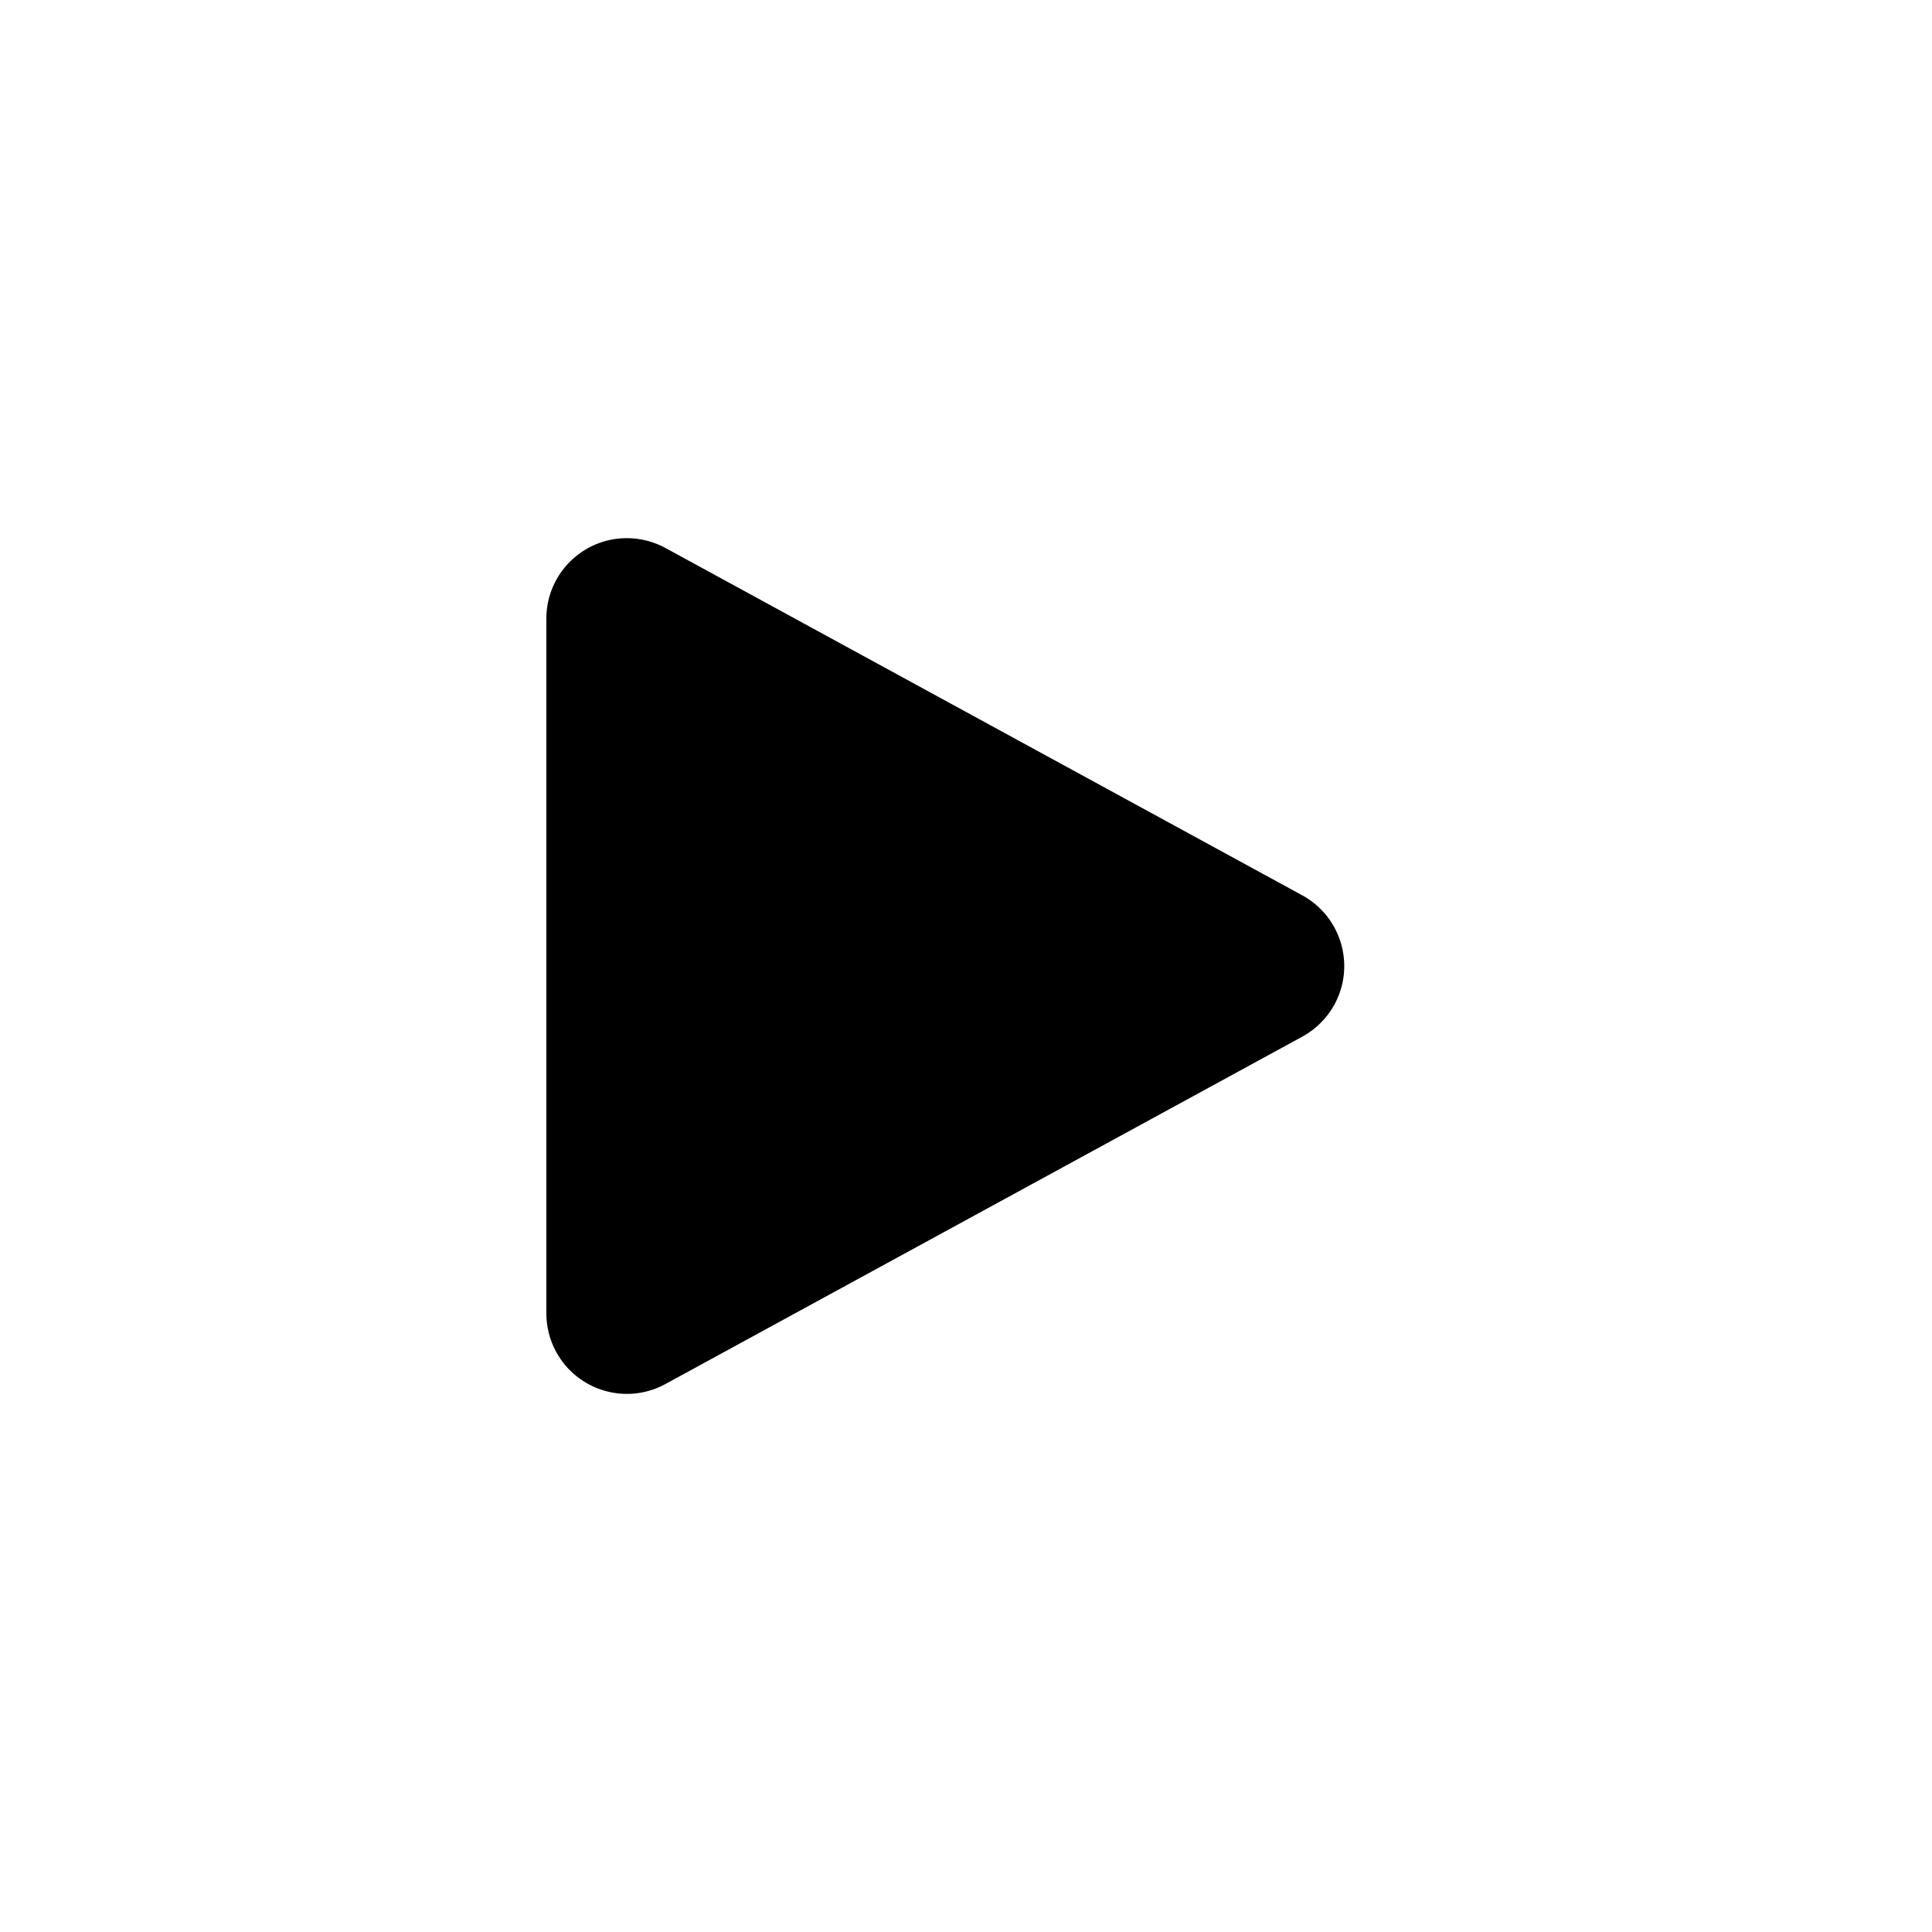
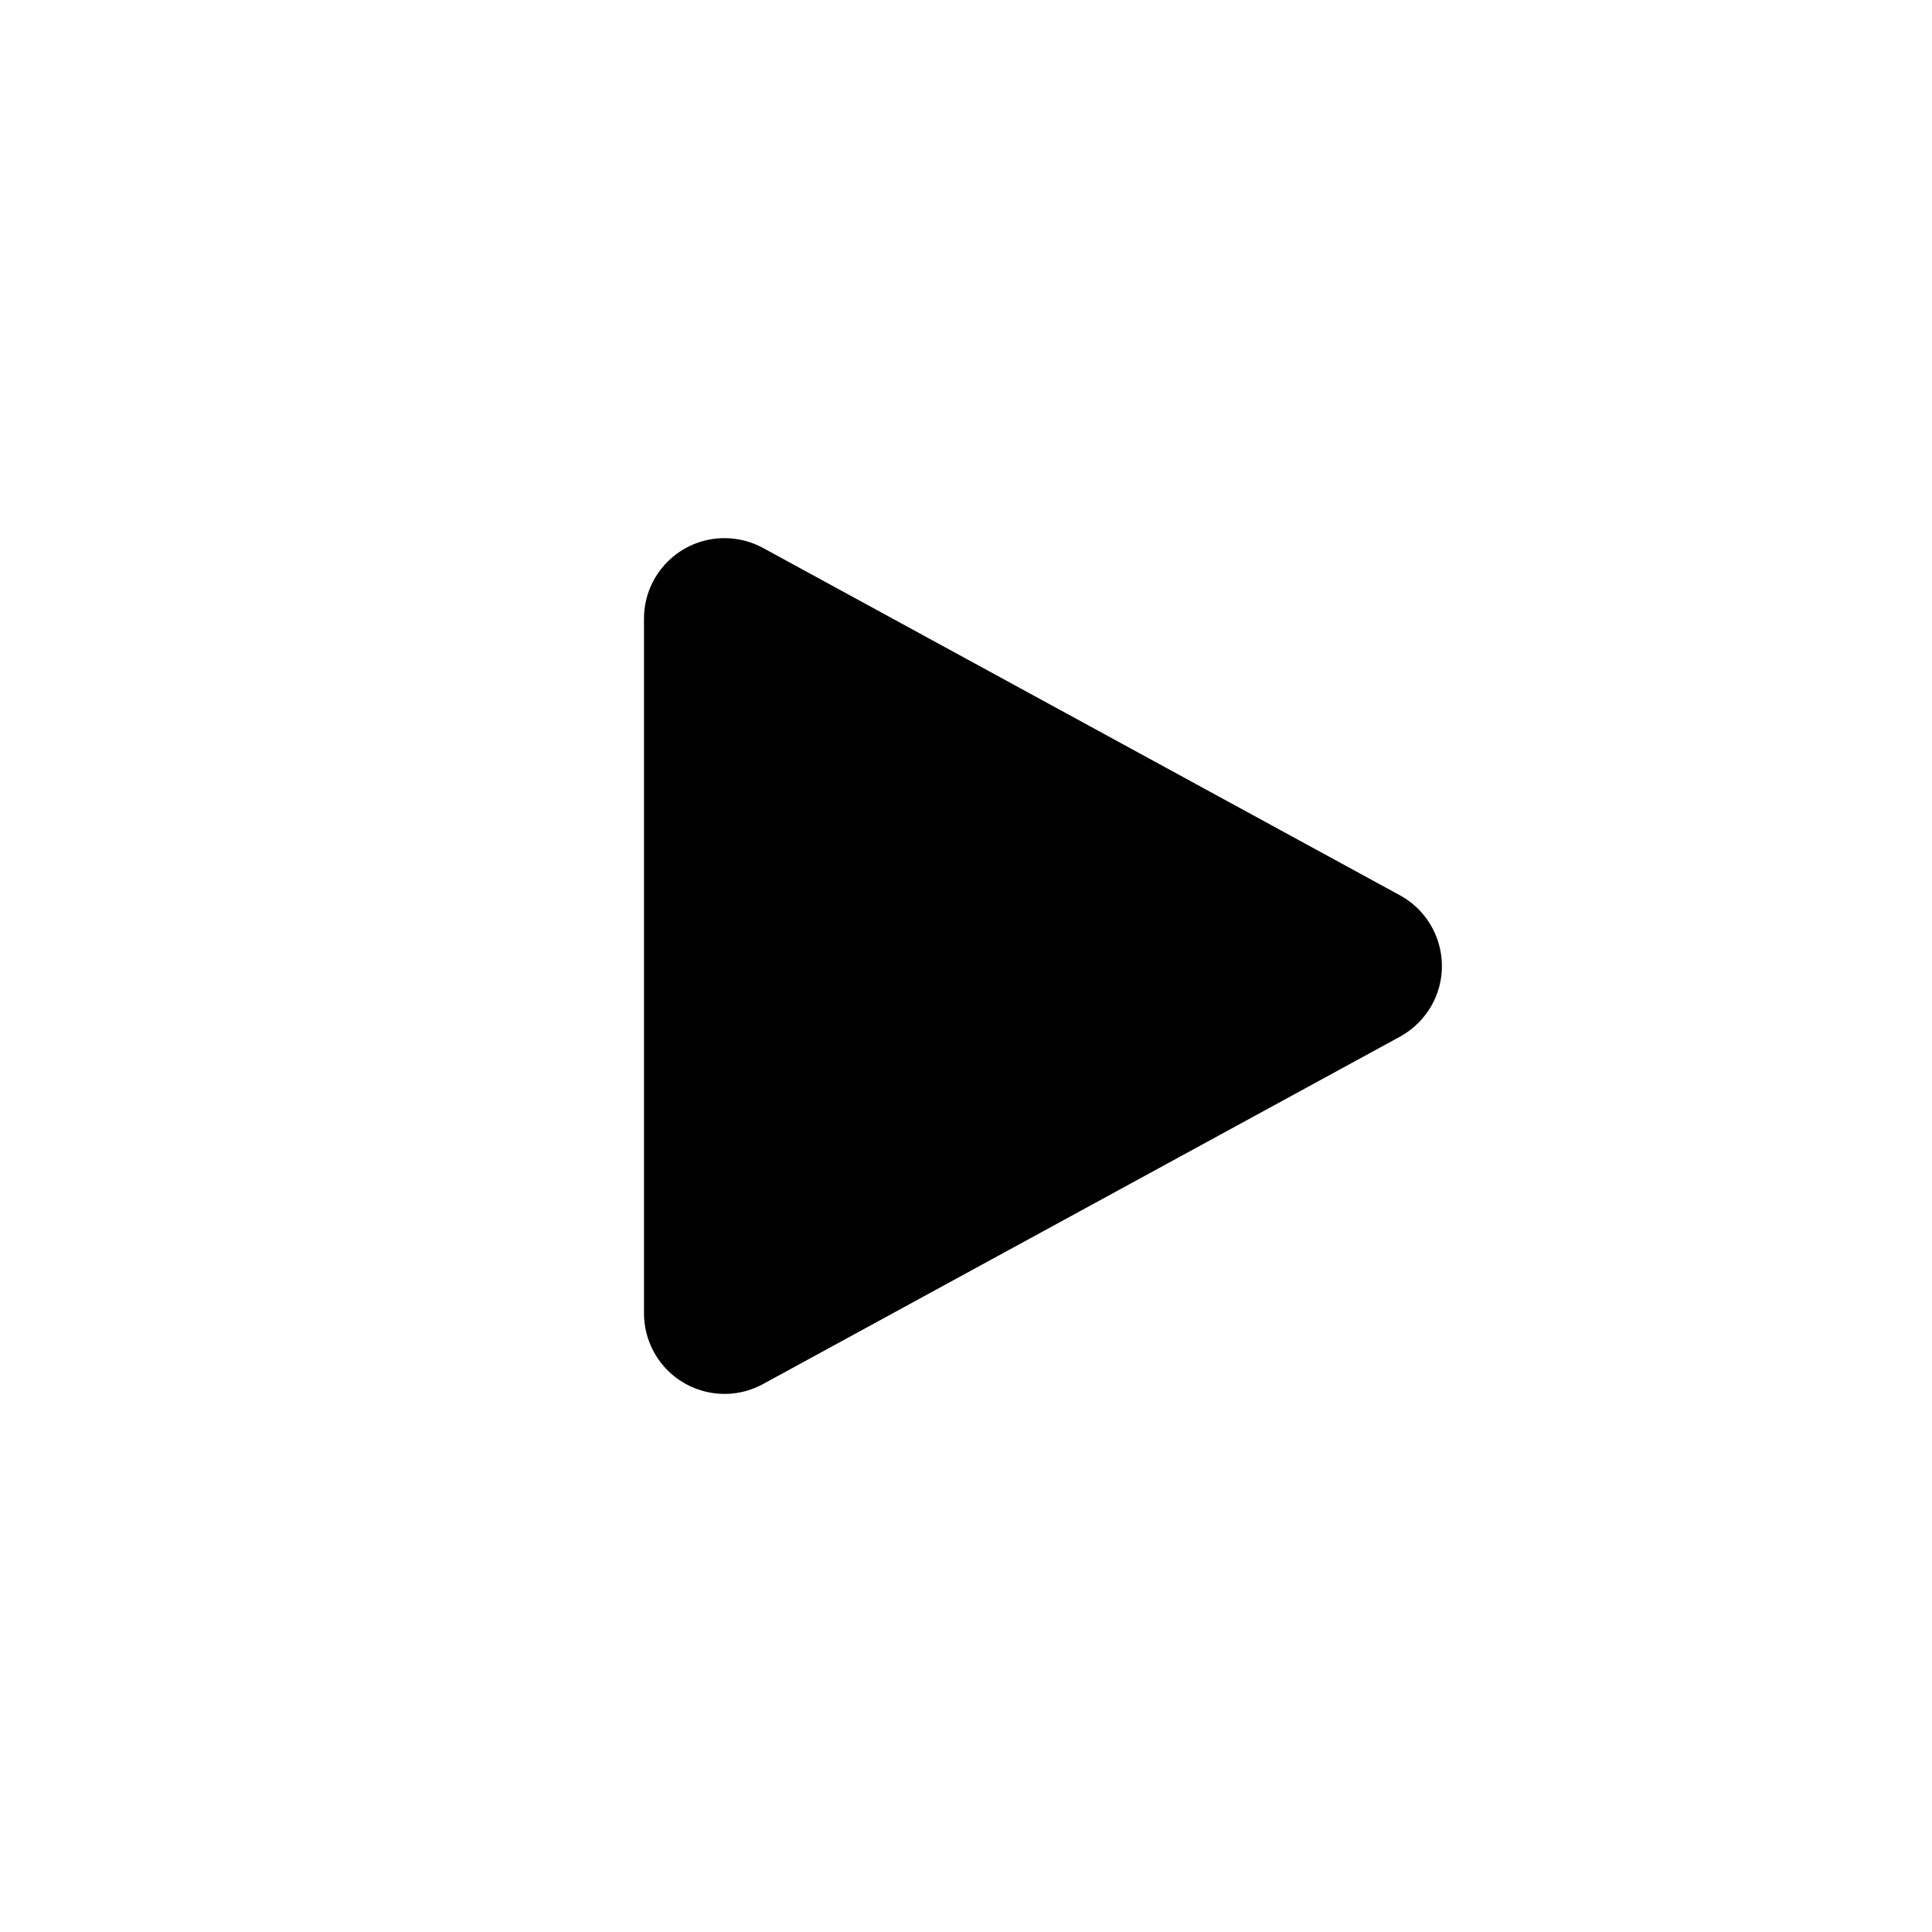
<svg xmlns="http://www.w3.org/2000/svg" width="24" height="24" viewBox="0 0 24 24">
-   <path d="M8.266,6.807 L16.177,11.122 C16.662,11.387 16.841,11.994 16.577,12.479 C16.485,12.647 16.346,12.786 16.177,12.878 L8.266,17.193 C7.781,17.458 7.174,17.279 6.909,16.794 C6.829,16.647 6.787,16.483 6.787,16.315 L6.787,7.685 C6.787,7.132 7.235,6.685 7.787,6.685 C7.954,6.685 8.119,6.727 8.266,6.807 Z" />
+   <path d="M9.479,6.807 L17.391,11.122 C17.875,11.387 18.054,11.994 17.79,12.479 C17.698,12.647 17.559,12.786 17.391,12.878 L9.479,17.193 C8.994,17.458 8.387,17.279 8.122,16.794 C8.042,16.647 8,16.483 8,16.315 C8,14.397 8,12.959 8,12 C8,11.041 8,9.603 8,7.685 C8,7.132 8.448,6.685 9,6.685 C9.167,6.685 9.332,6.727 9.479,6.807 Z" />
</svg>
